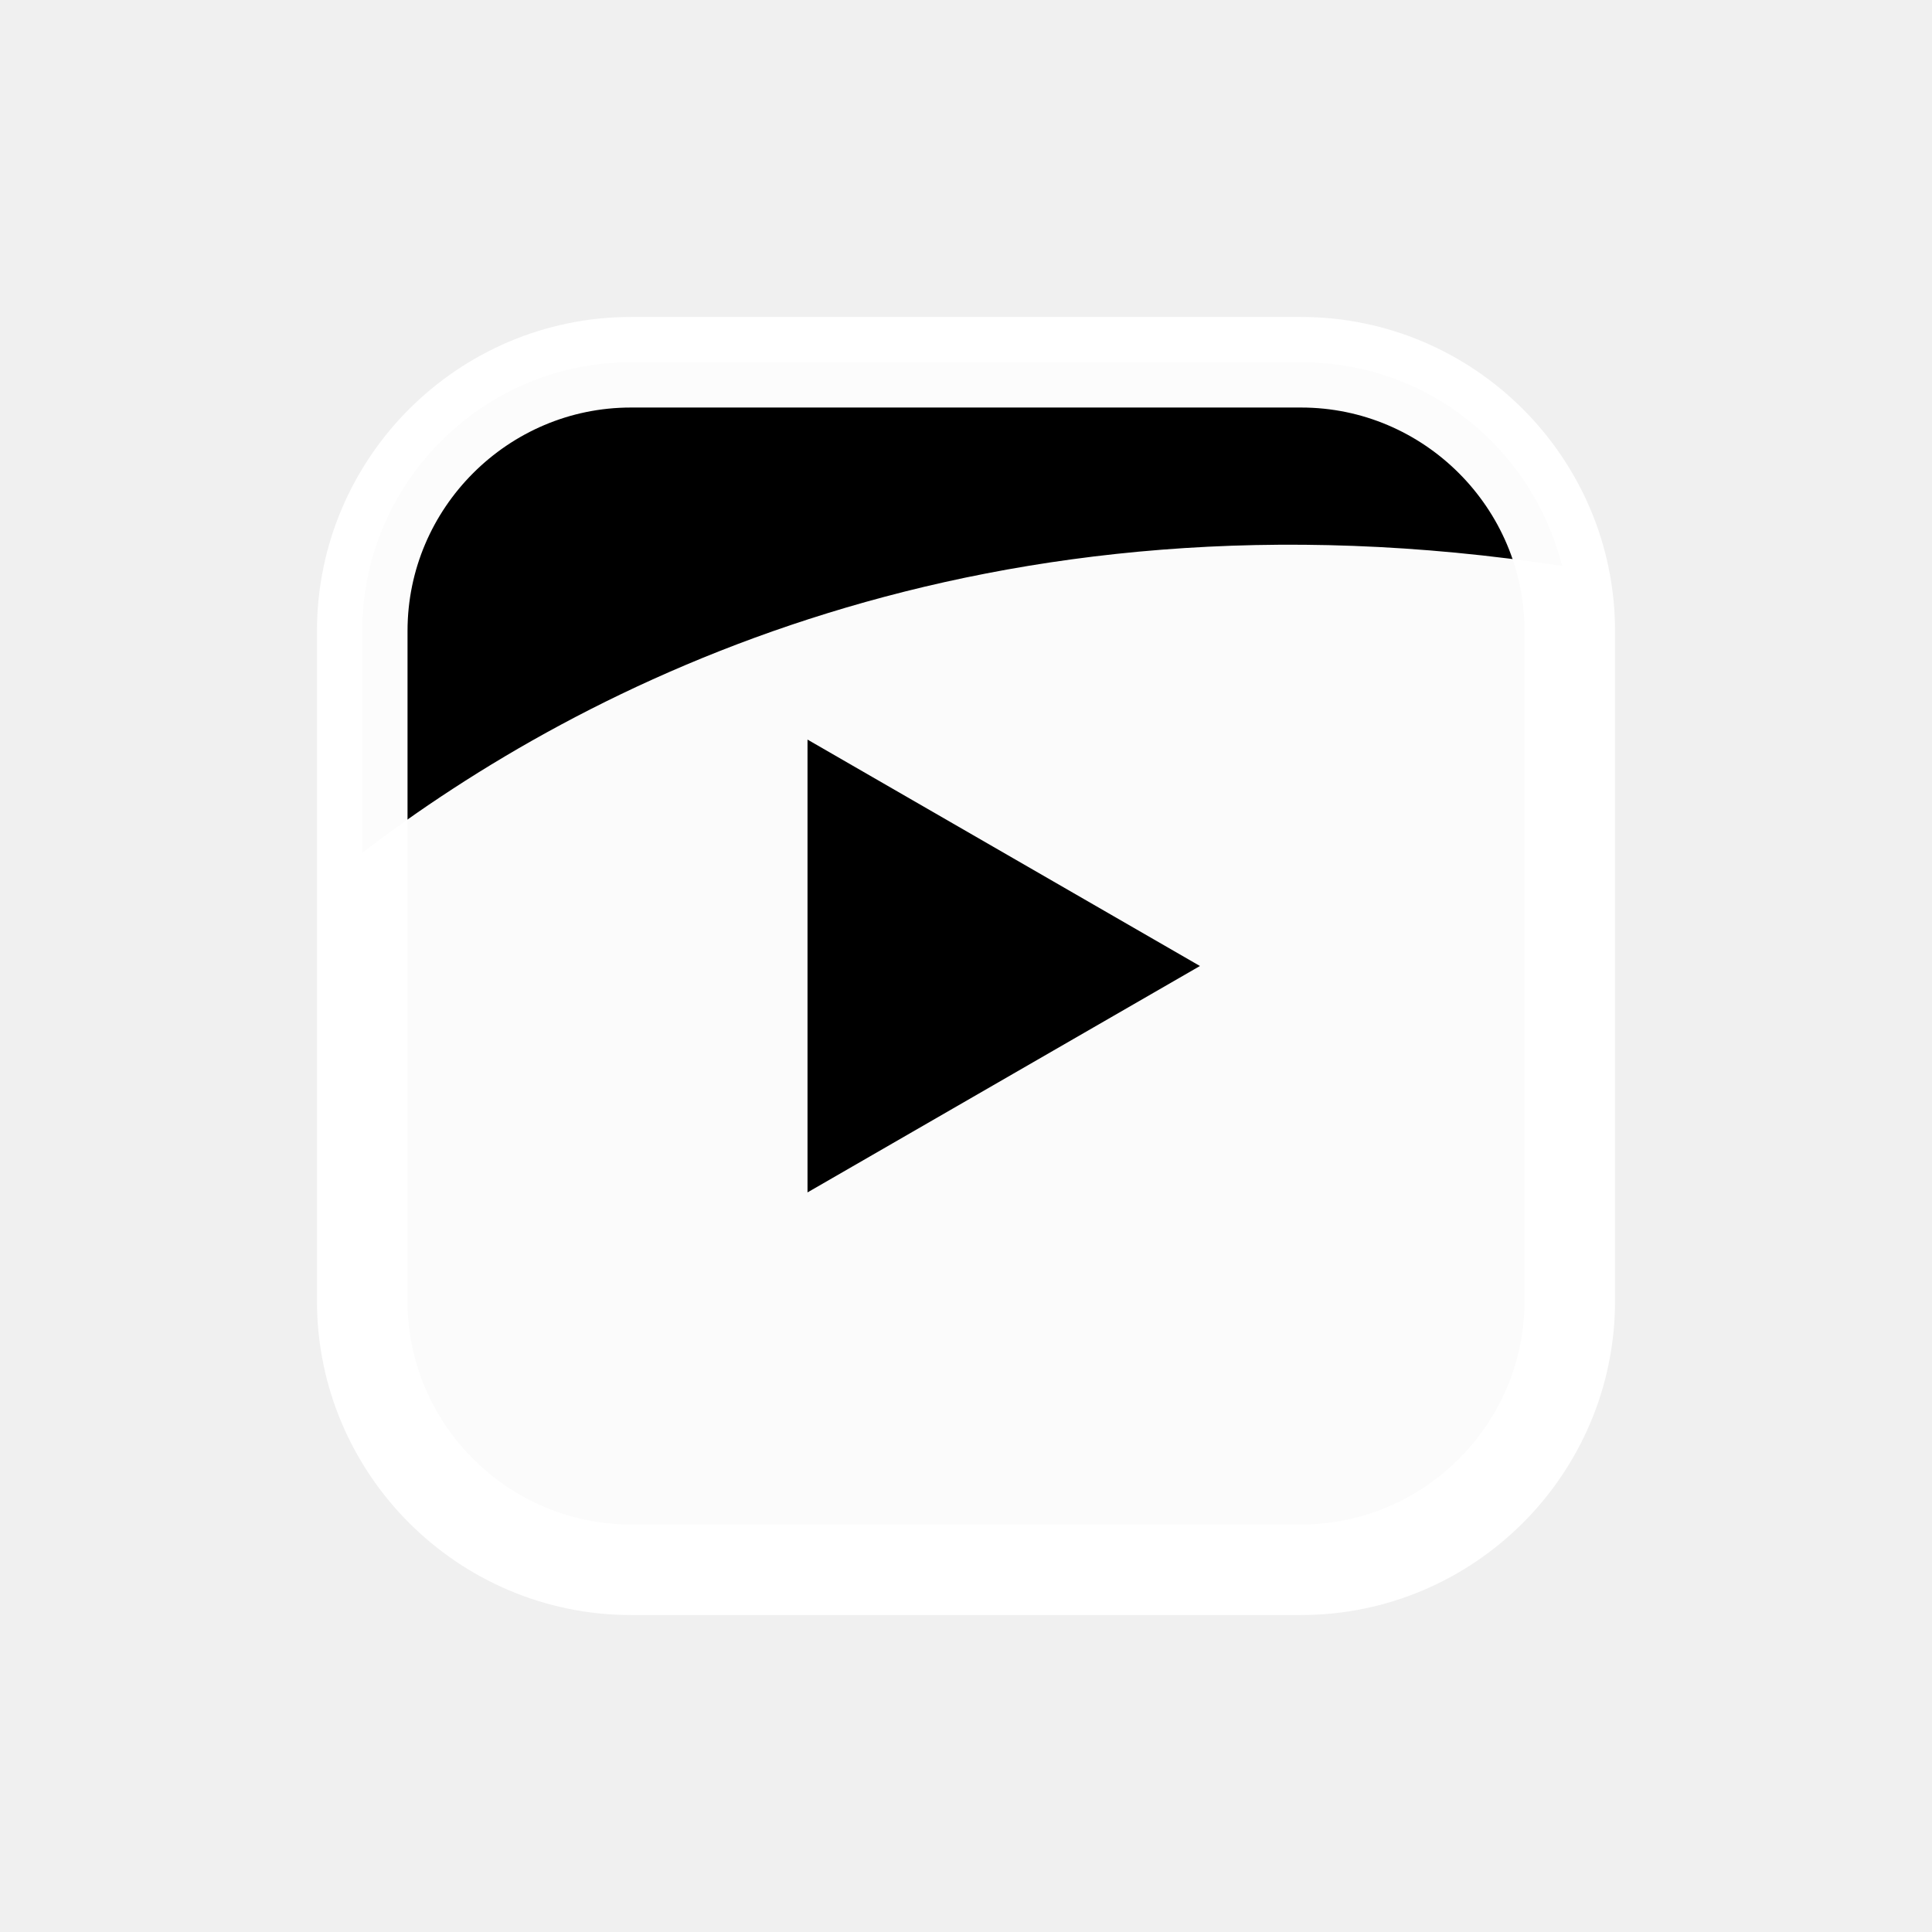
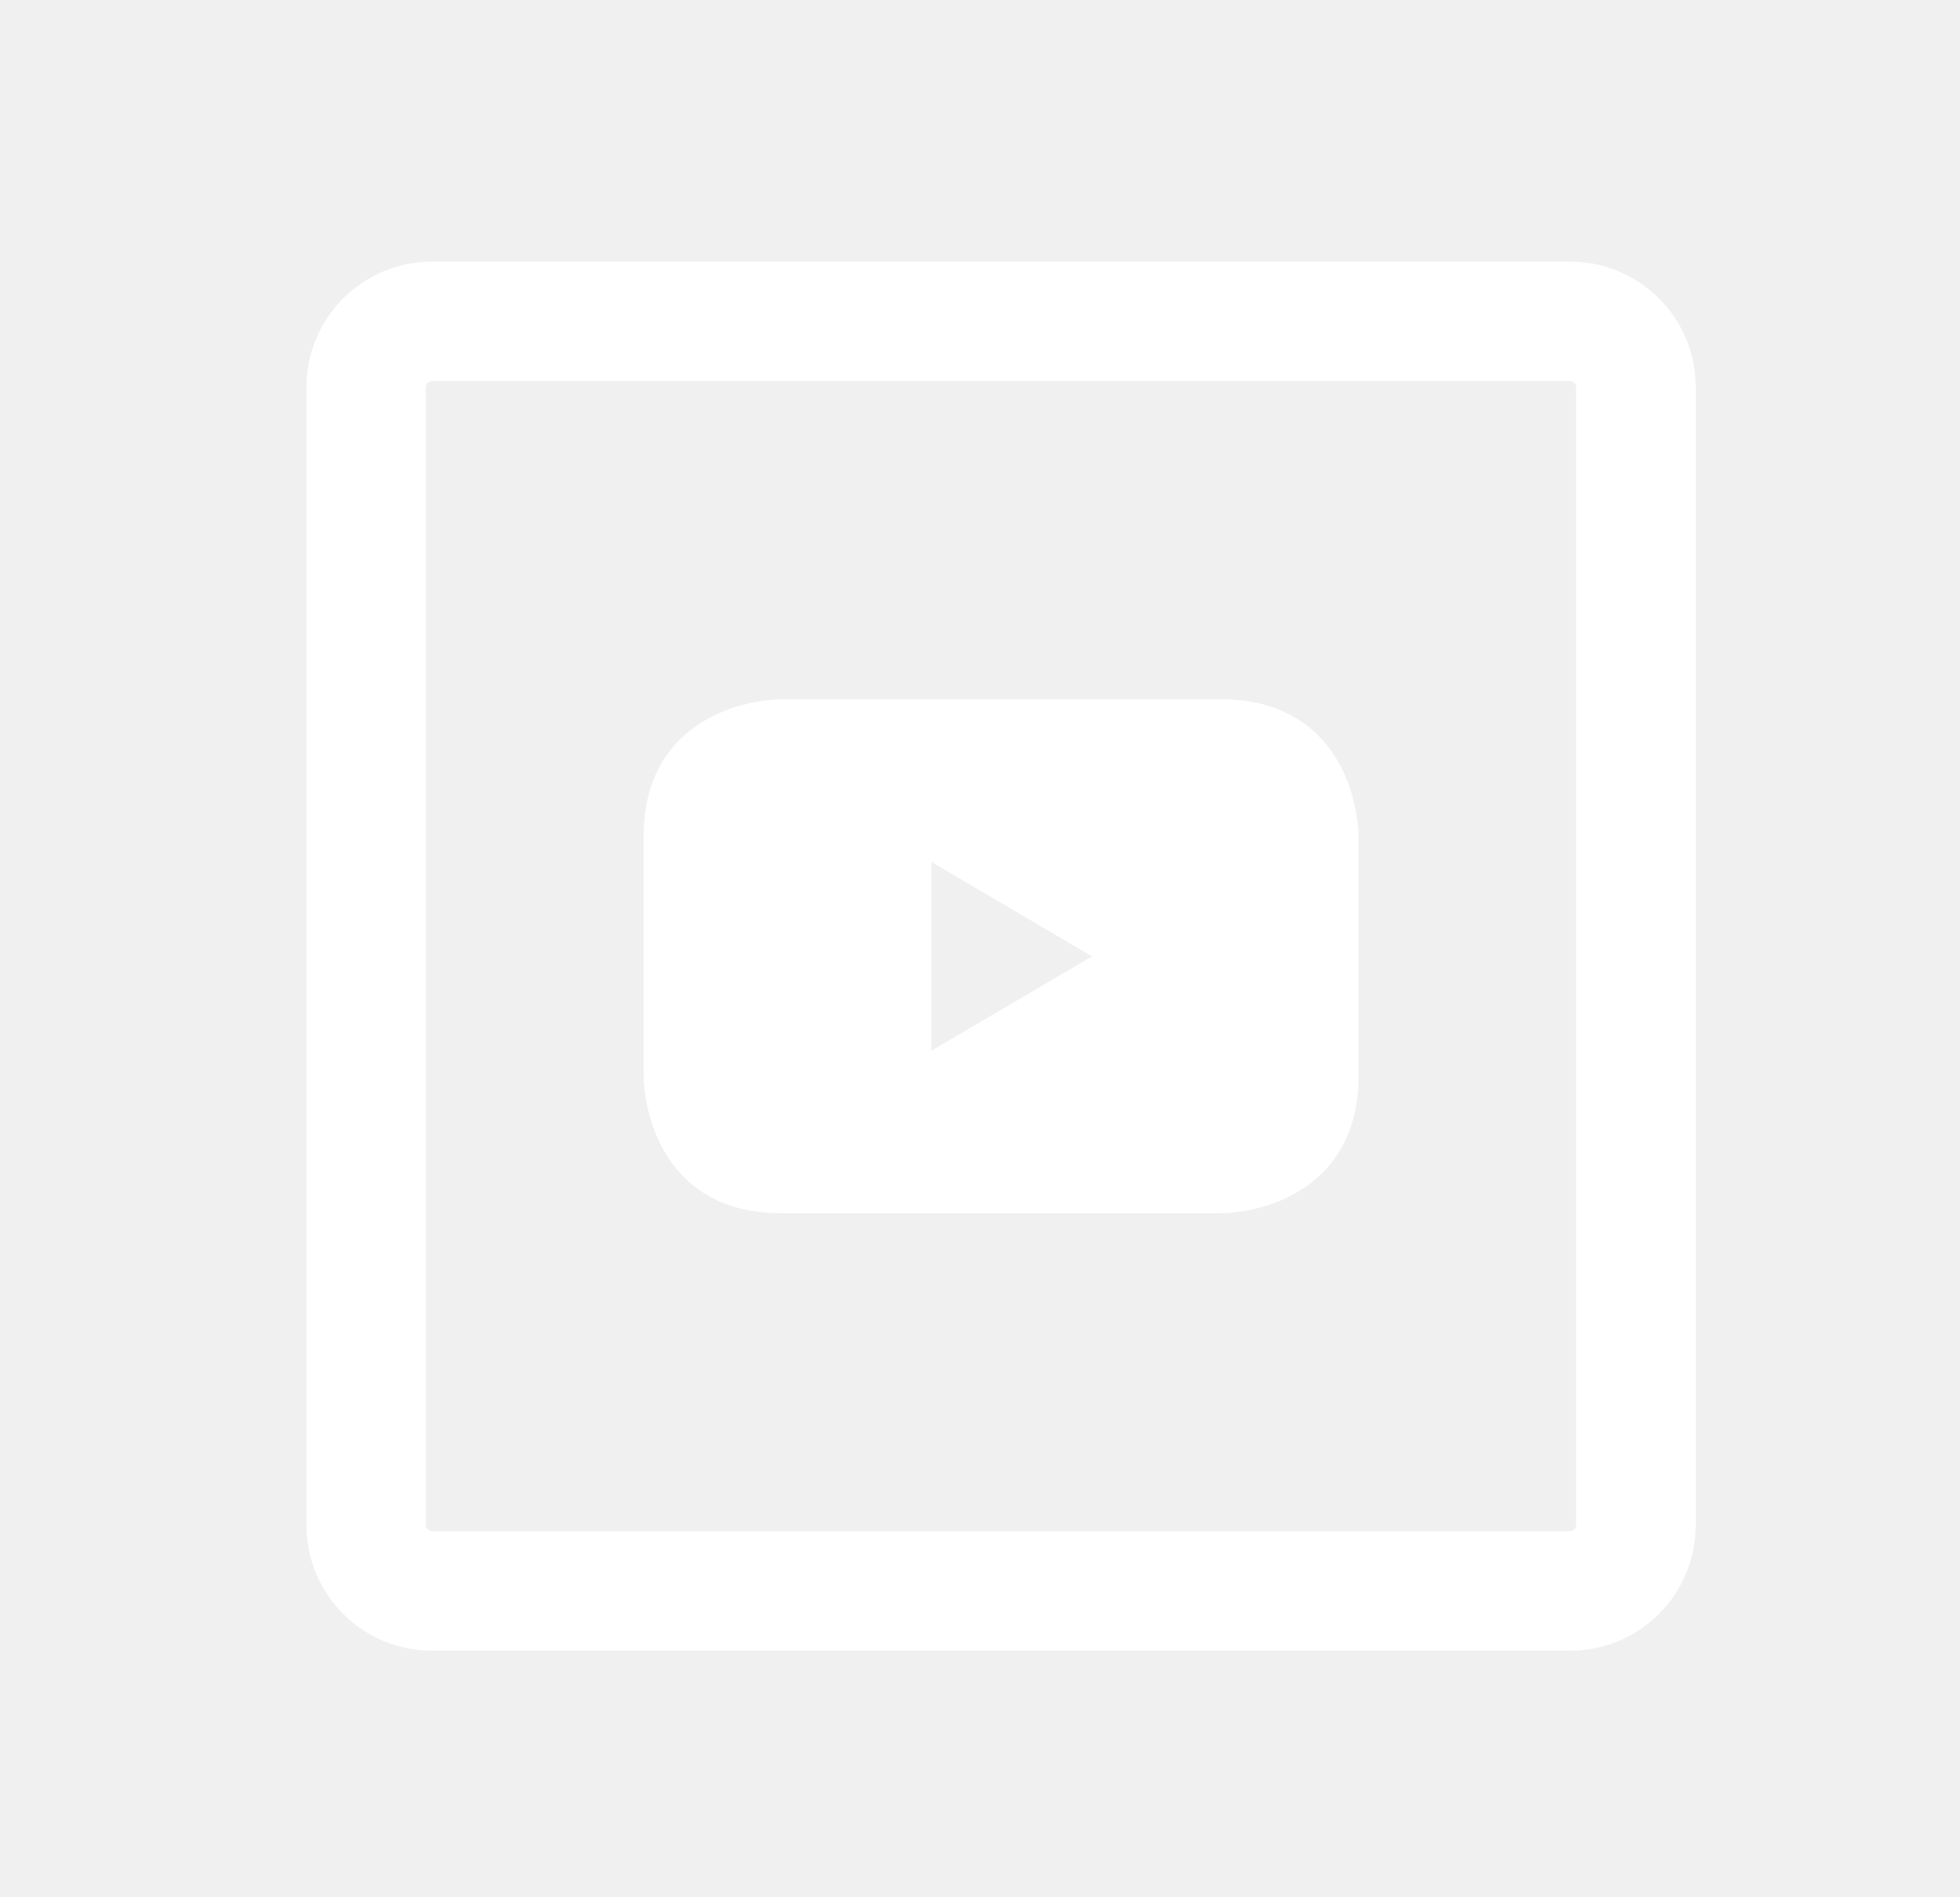
- <svg xmlns="http://www.w3.org/2000/svg" viewBox="0,0,256,256" width="128px" height="128px" fill-rule="nonzero">
-   <g fill="none" fill-rule="nonzero" stroke="none" stroke-width="none" stroke-linecap="none" stroke-linejoin="none" stroke-miterlimit="10" stroke-dasharray="" stroke-dashoffset="0" font-family="none" font-weight="none" font-size="none" text-anchor="none" style="mix-blend-mode: normal">
-     <g transform="scale(2,2)">
-       <path d="M86.2,104h-44.4c-9.8,0 -17.8,-8 -17.8,-17.8v-44.4c0,-9.8 8,-17.8 17.8,-17.8h44.4c9.8,0 17.8,8 17.8,17.8v44.4c0,9.8 -8,17.8 -17.8,17.8z" fill-opacity="0.49" fill="#ffffff" stroke="none" stroke-width="1" stroke-linecap="butt" stroke-linejoin="miter" />
-       <path d="M86.2,104h-44.4c-9.8,0 -17.8,-8 -17.8,-17.8v-44.4c0,-9.8 8,-17.8 17.8,-17.8h44.4c9.8,0 17.8,8 17.8,17.8v44.4c0,9.8 -8,17.8 -17.8,17.8z" fill-opacity="0.49" fill="#ffffff" stroke="none" stroke-width="1" stroke-linecap="butt" stroke-linejoin="miter" />
-       <path d="M24,41.8v14.7c14.5,-11.1 41.2,-24.9 79.5,-19c-2,-7.8 -8.9,-13.5 -17.3,-13.5h-44.4c-9.8,0 -17.8,8 -17.8,17.8z" fill="#000000" stroke="none" stroke-width="1" stroke-linecap="butt" stroke-linejoin="miter" />
-       <path d="M53.5,49v30l26,-15z" fill="#000000" stroke="none" stroke-width="1" stroke-linecap="butt" stroke-linejoin="miter" />
-       <path d="M86.2,104h-44.4c-9.8,0 -17.8,-8 -17.8,-17.8v-44.4c0,-9.8 8,-17.8 17.8,-17.8h44.4c9.8,0 17.8,8 17.8,17.8v44.4c0,9.8 -8,17.8 -17.8,17.8z" fill="none" stroke-opacity="0.988" stroke="#ffffff" stroke-width="6" stroke-linecap="round" stroke-linejoin="round" />
+ <svg xmlns="http://www.w3.org/2000/svg" fill="#ffffff" viewBox="-255 38 720 720" width="124px" height="120px" version="1.1" id="Layer_1" stroke="#fff" stroke-width="15.36">
+   <g id="SVGRepo_bgCarrier" stroke-width="0" />
+   <g id="SVGRepo_tracerCarrier" stroke-linecap="round" stroke-linejoin="round" stroke="#fff" stroke-width="8" />
+   <g id="SVGRepo_iconCarrier">
+     <g>
+       <path d="M329,145h-432c-22.1,0-40,17.9-40,40v432c0,22.1,17.9,40,40,40h432c22.1,0,40-17.9,40-40V185C369,162.9,351.1,145,329,145z M339,617c0,5.5-4.5,10-10,10h-432c-5.5,0-10-4.5-10-10V185c0-5.5,4.5-10,10-10h432c5.5,0,10,4.5,10,10V617z" />
+       <path d="M196.9,311.2H29.1c0,0-44.1,0-44.1,44.1v91.5c0,0,0,44.1,44.1,44.1h167.8c0,0,44.1,0,44.1-44.1v-91.5 C241,355.3,241,311.2,196.9,311.2z M78.9,450.3v-98.5l83.8,49.3L78.9,450.3z" />
    </g>
  </g>
</svg>
